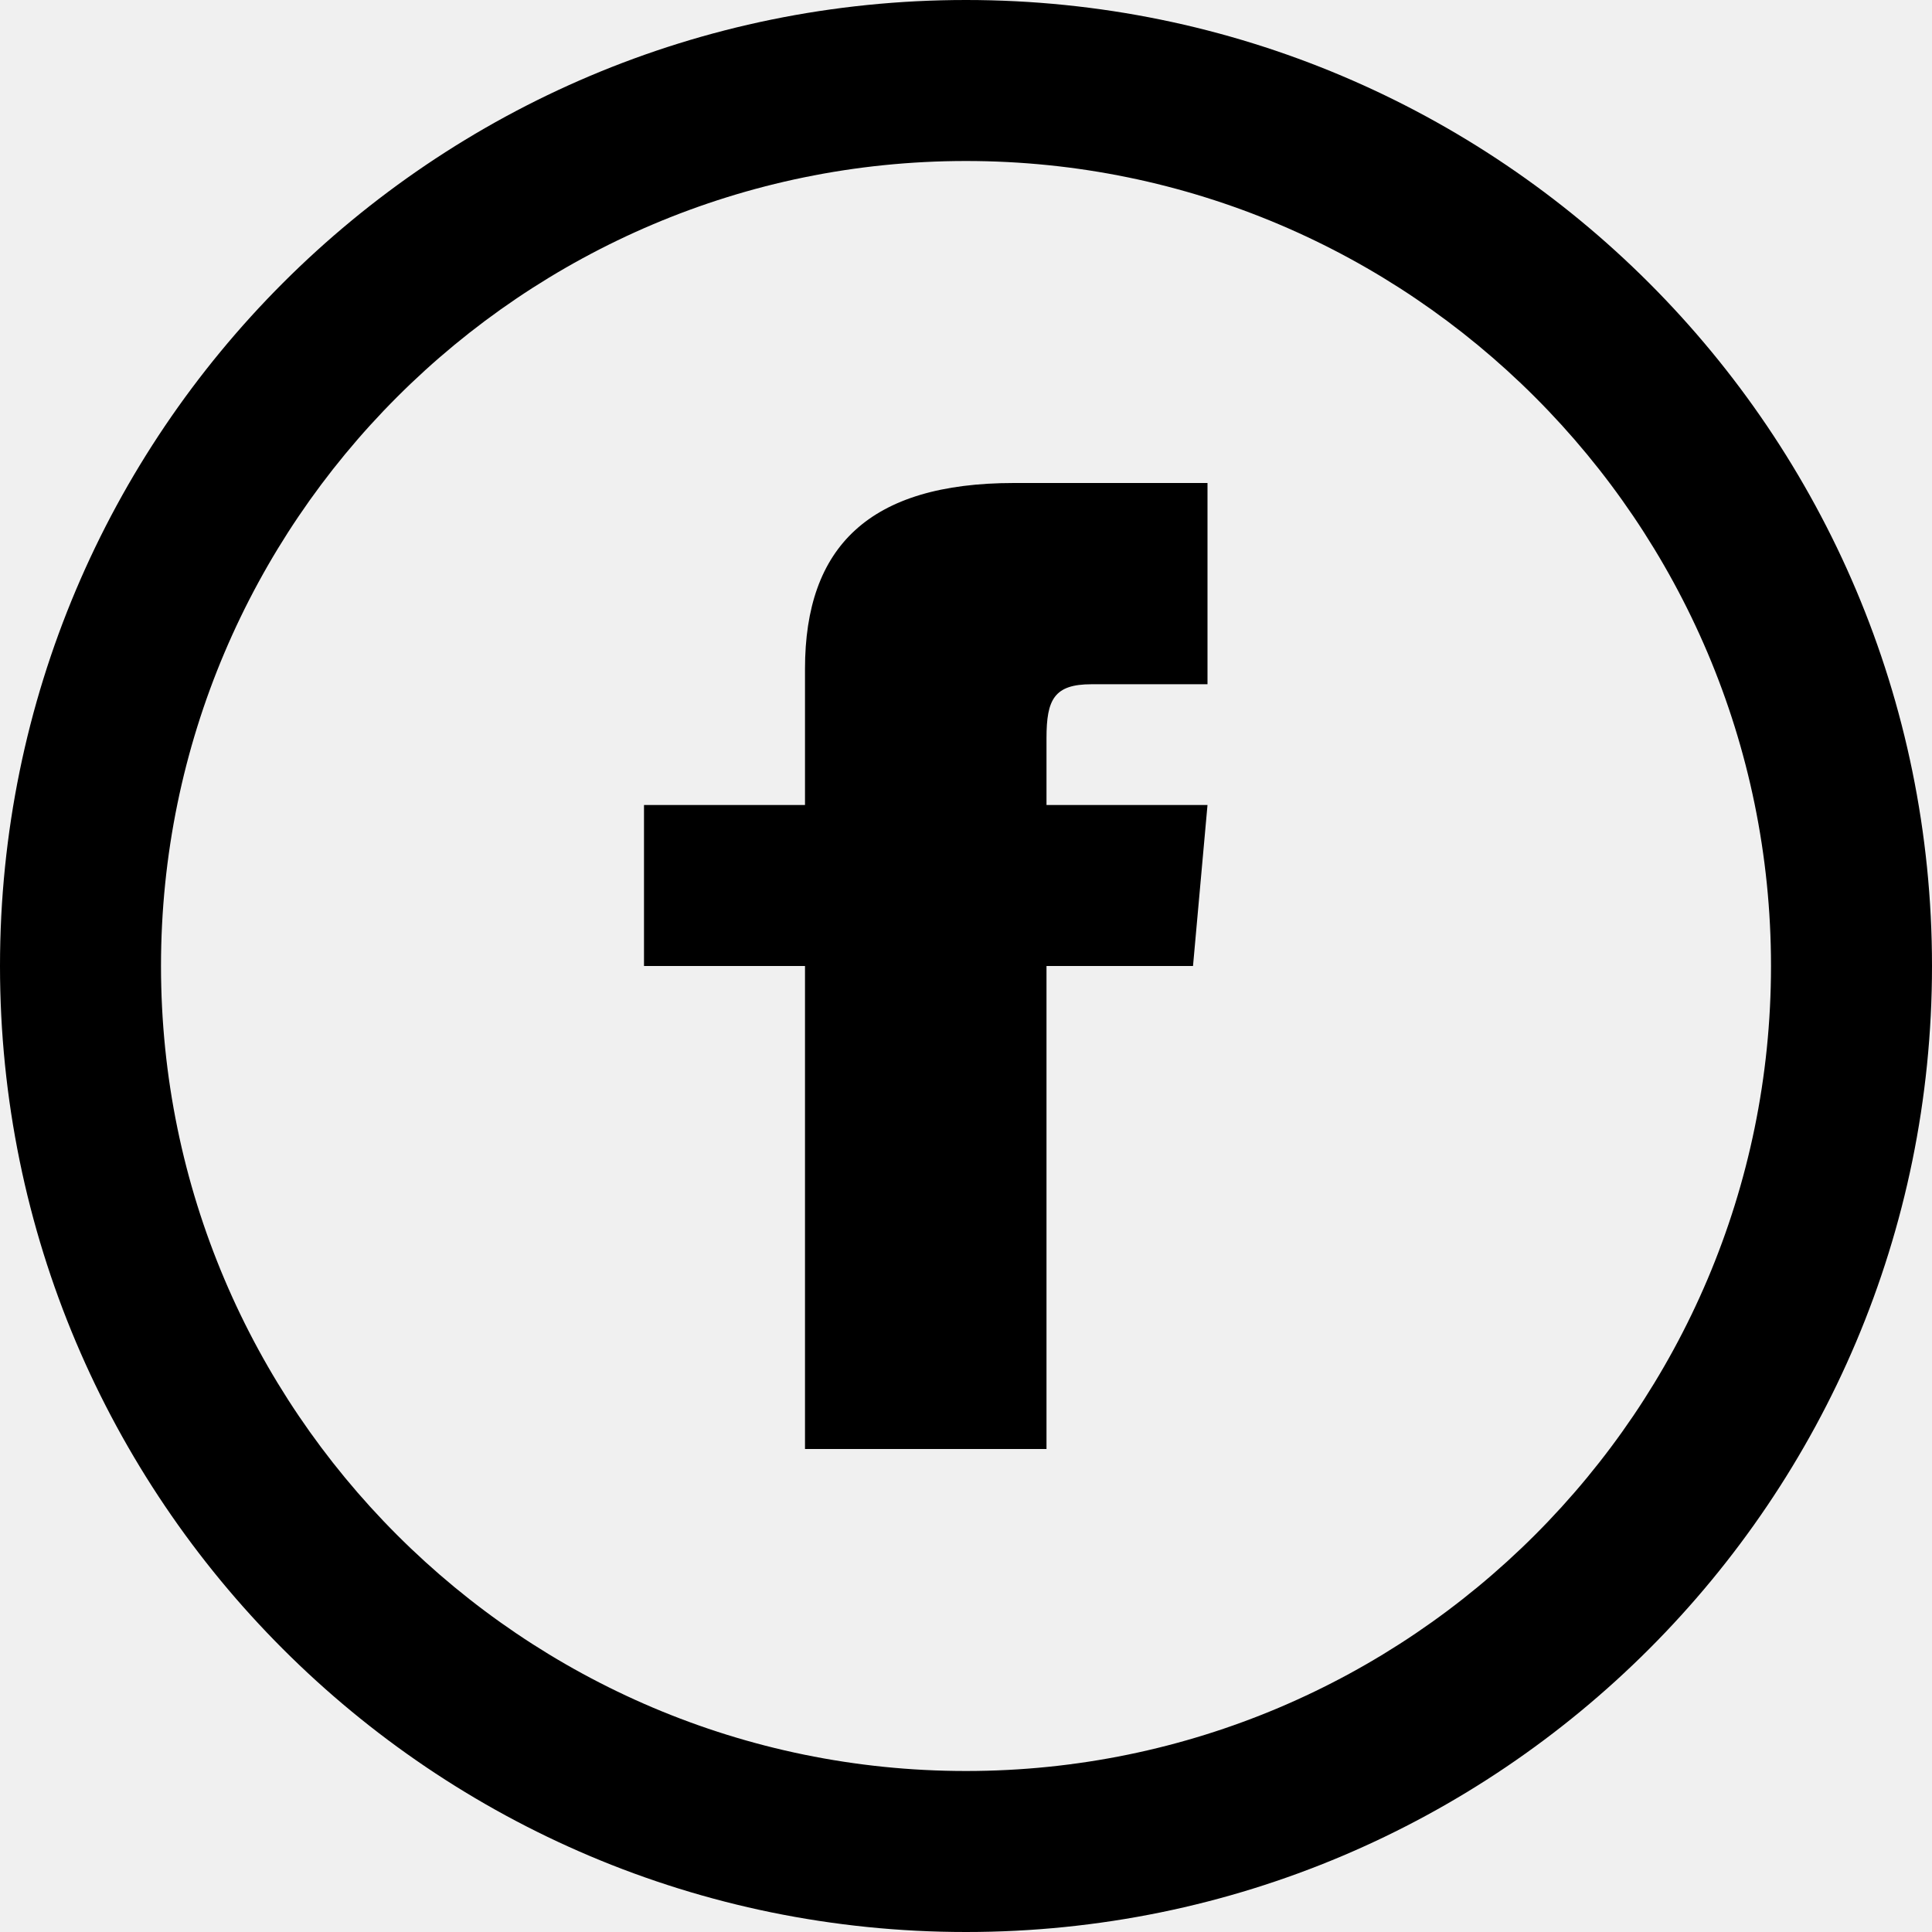
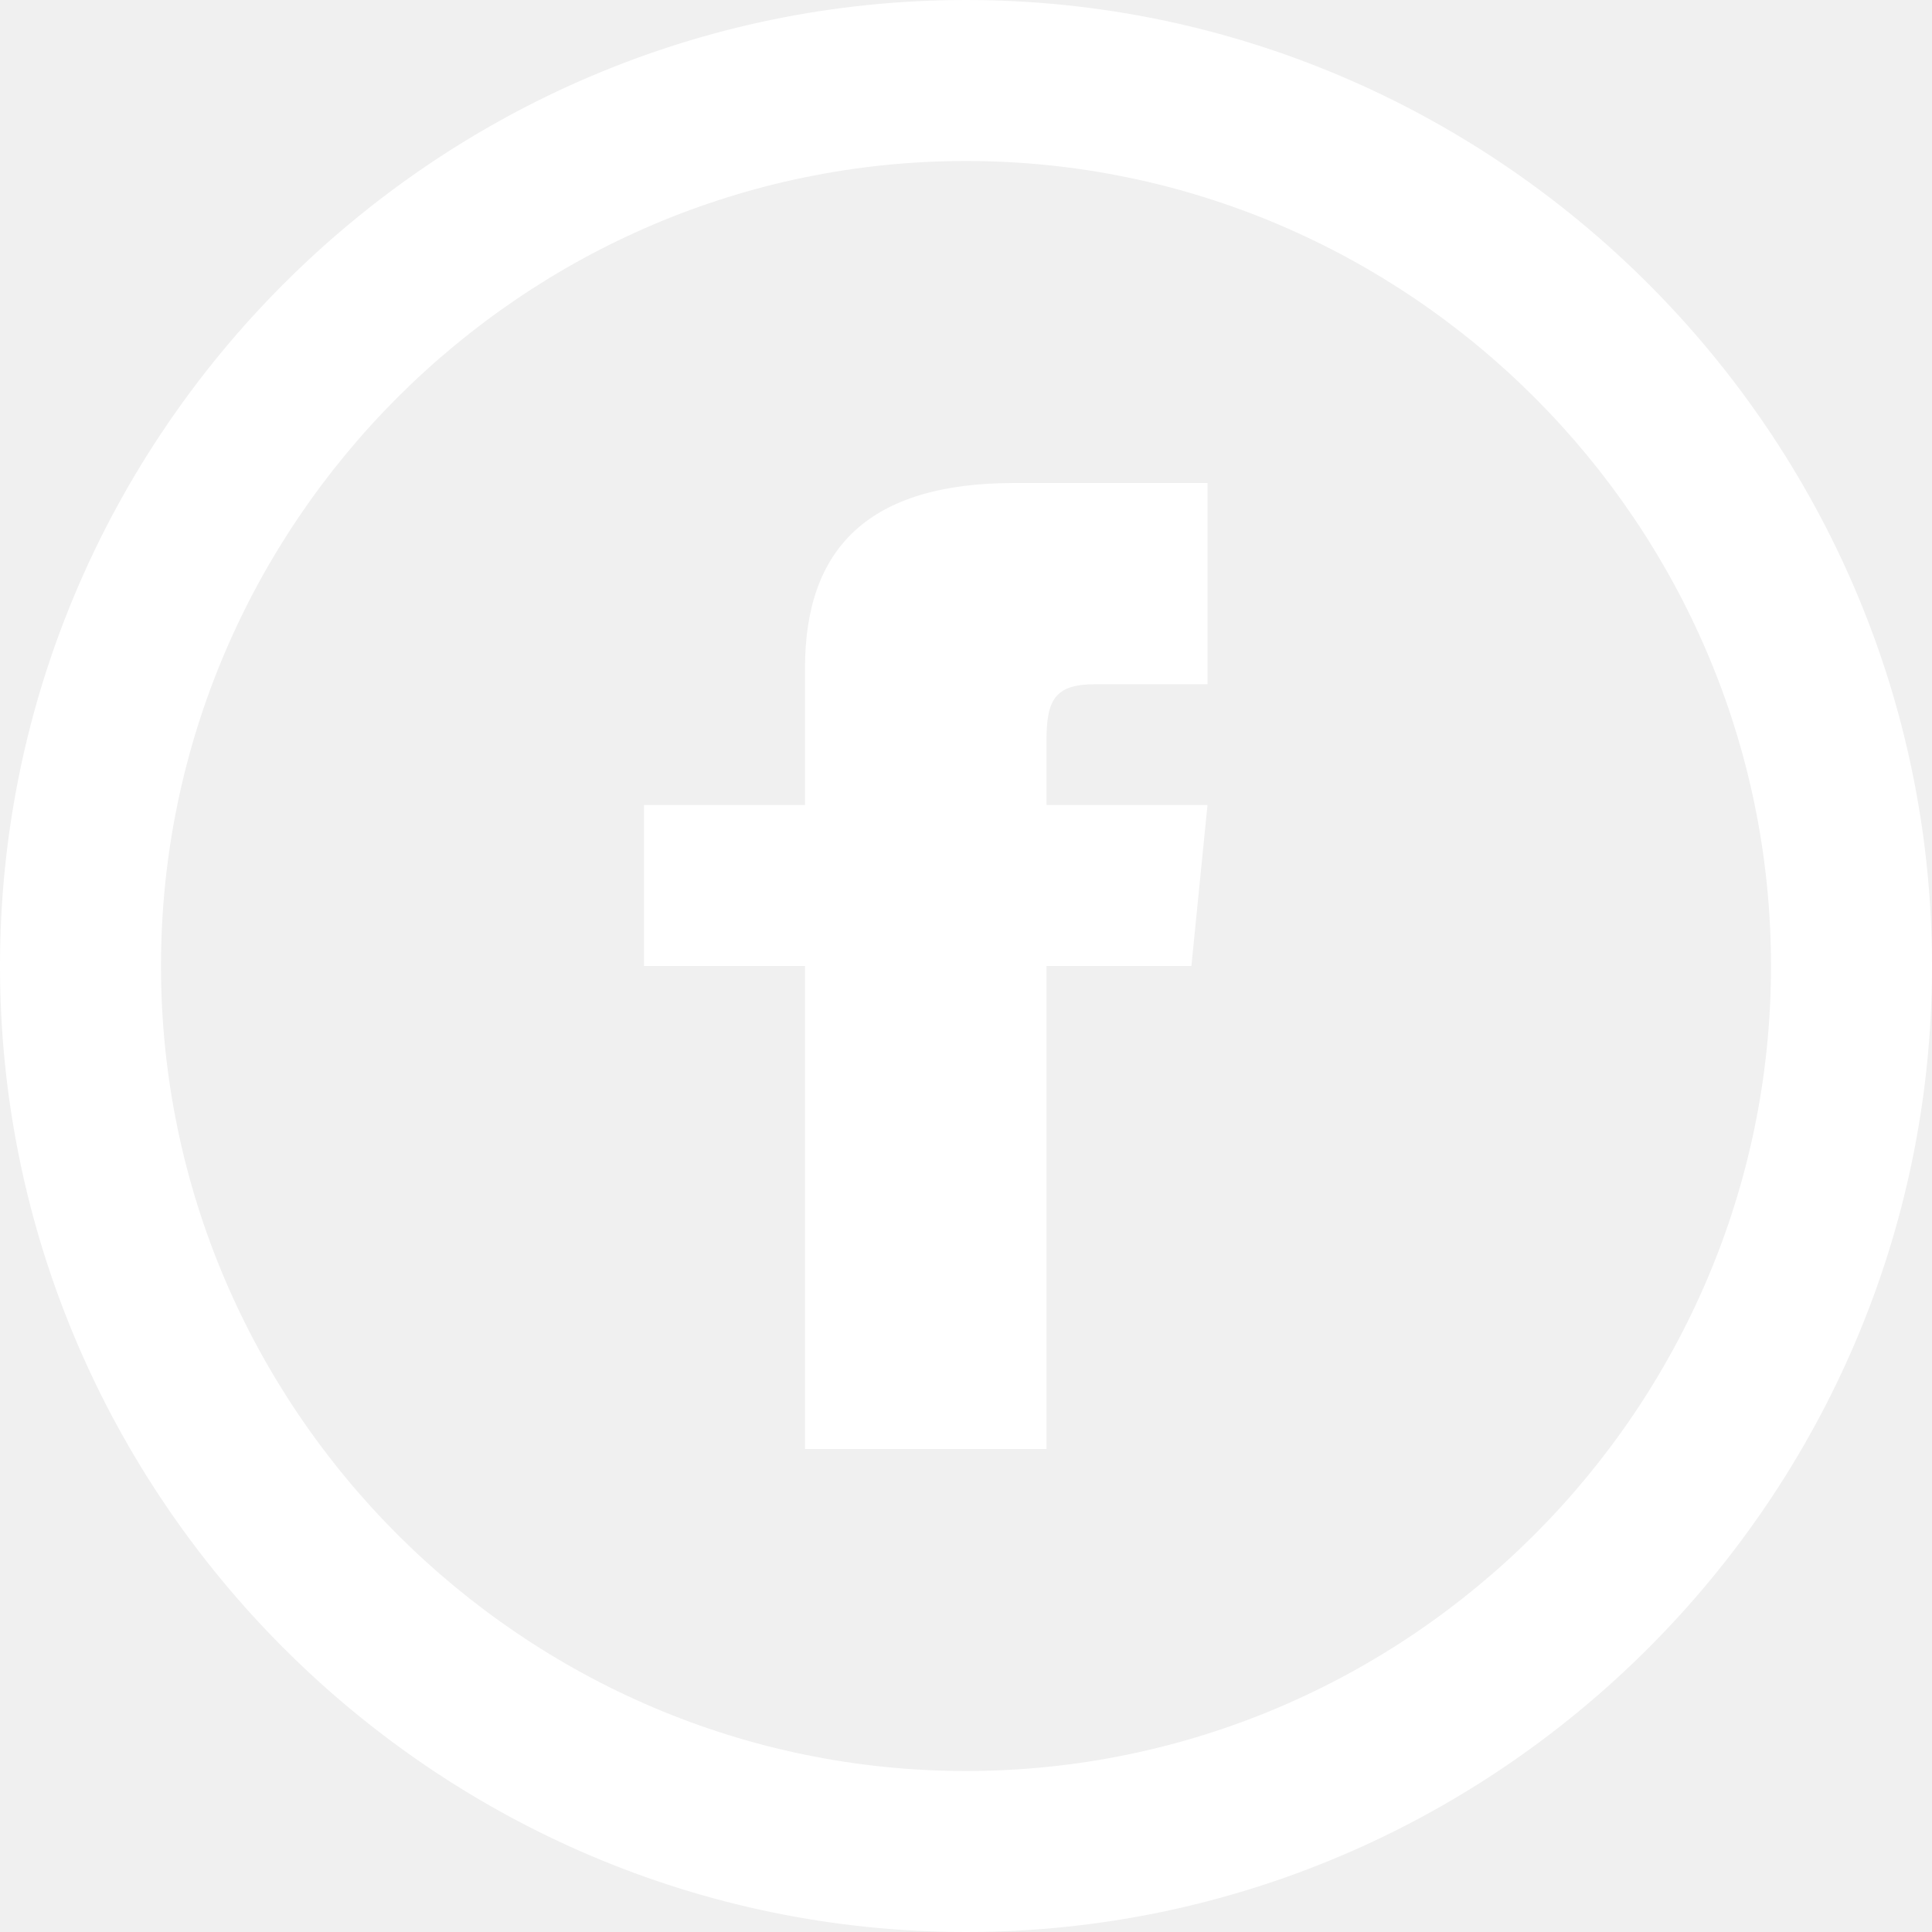
- <svg xmlns="http://www.w3.org/2000/svg" width="24" height="24" viewBox="0 0 24 24">
-   <path d="M12 2c5.514 0 10 4.486 10 10s-4.486 10-10 10-10-4.486-10-10 4.486-10 10-10zm0-2c-6.627 0-12 5.373-12 12s5.373 12 12 12 12-5.373 12-12-5.373-12-12-12zm-2 10h-2v2h2v6h3v-6h1.82l.18-2h-2v-.833c0-.478.096-.667.558-.667h1.442v-2.5h-2.404c-1.798 0-2.596.792-2.596 2.308v1.692z" />
+ <svg xmlns="http://www.w3.org/2000/svg" version="1.1" id="Layer_1" x="0px" y="0px" viewBox="0 0 24 24" style="enable-background:new 0 0 24 24;" xml:space="preserve">
+   <style type="text/css">
+ 	.st0{fill:#FFFFFF;}
+ </style>
+   <path class="st0" d="M12,2c5.5,0,10,4.5,10,10s-4.5,10-10,10S2,17.5,2,12S6.5,2,12,2z M12,0C5.4,0,0,5.4,0,12s5.4,12,12,12  s12-5.4,12-12S18.6,0,12,0z M10,10H8v2h2v6h3v-6h1.8l0.2-2h-2V9.2c0-0.5,0.1-0.7,0.6-0.7H15V6h-2.4C10.8,6,10,6.8,10,8.3  C10,8.3,10,10,10,10z" />
</svg>
